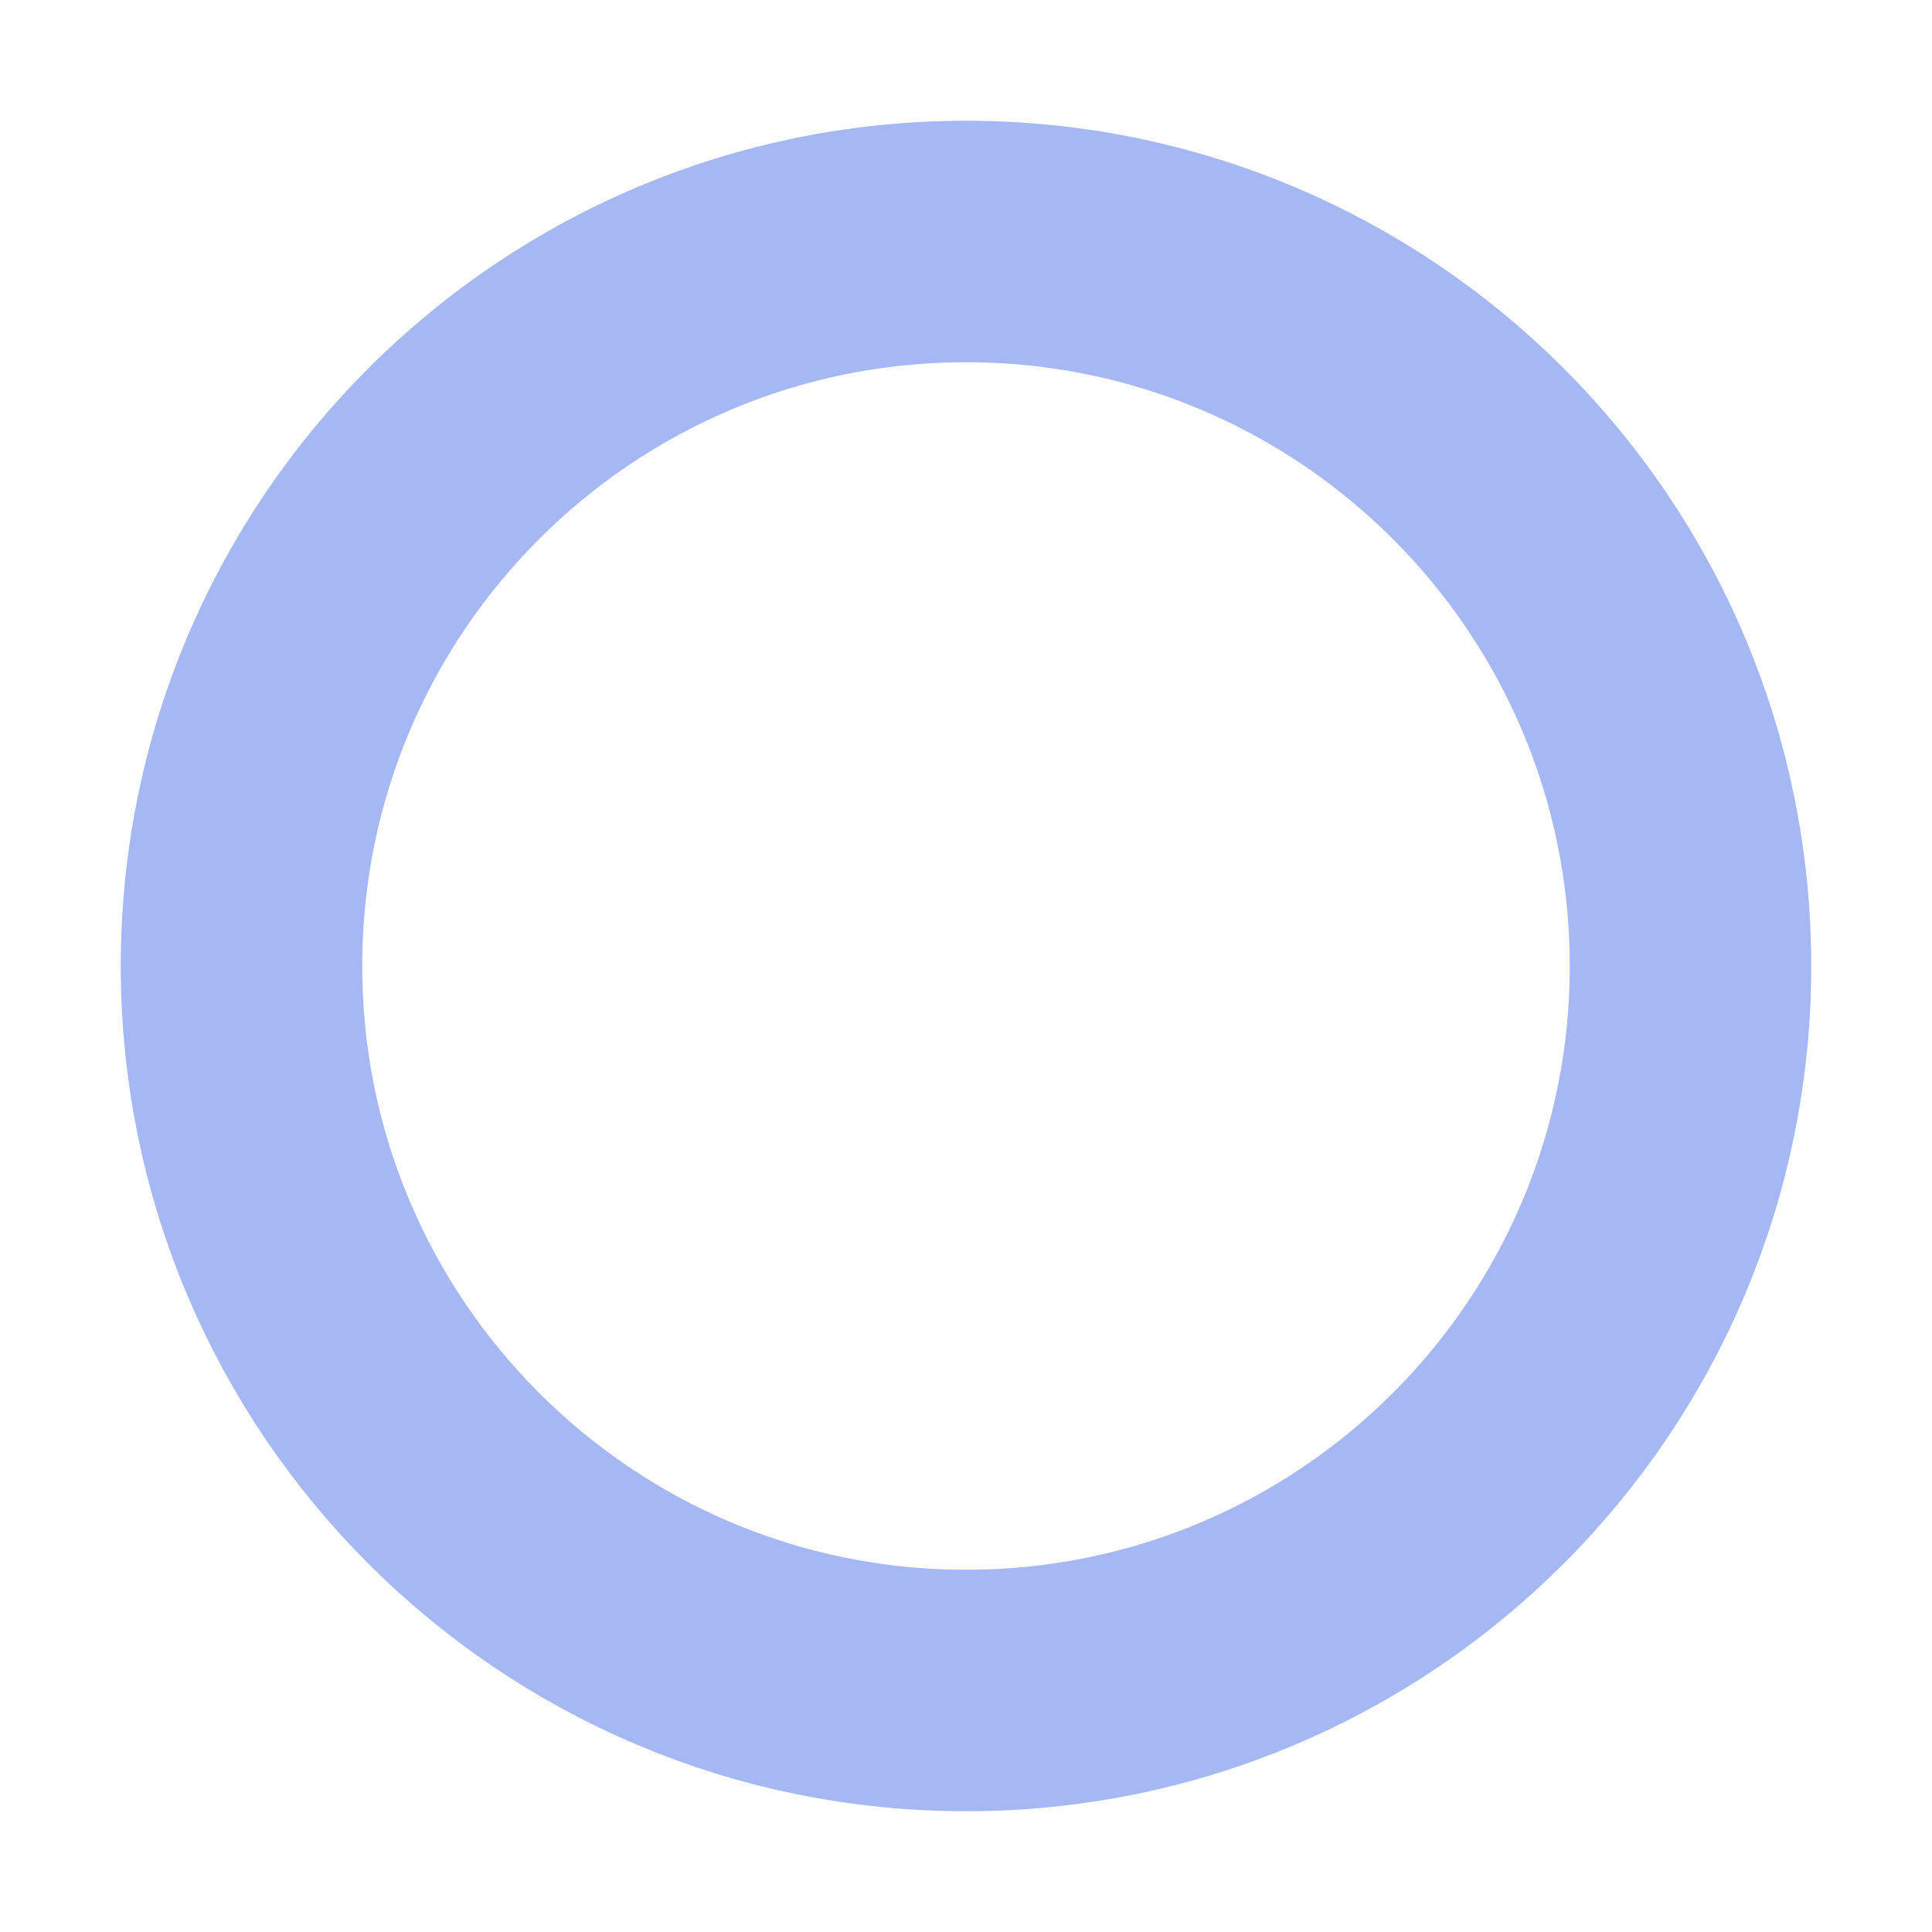
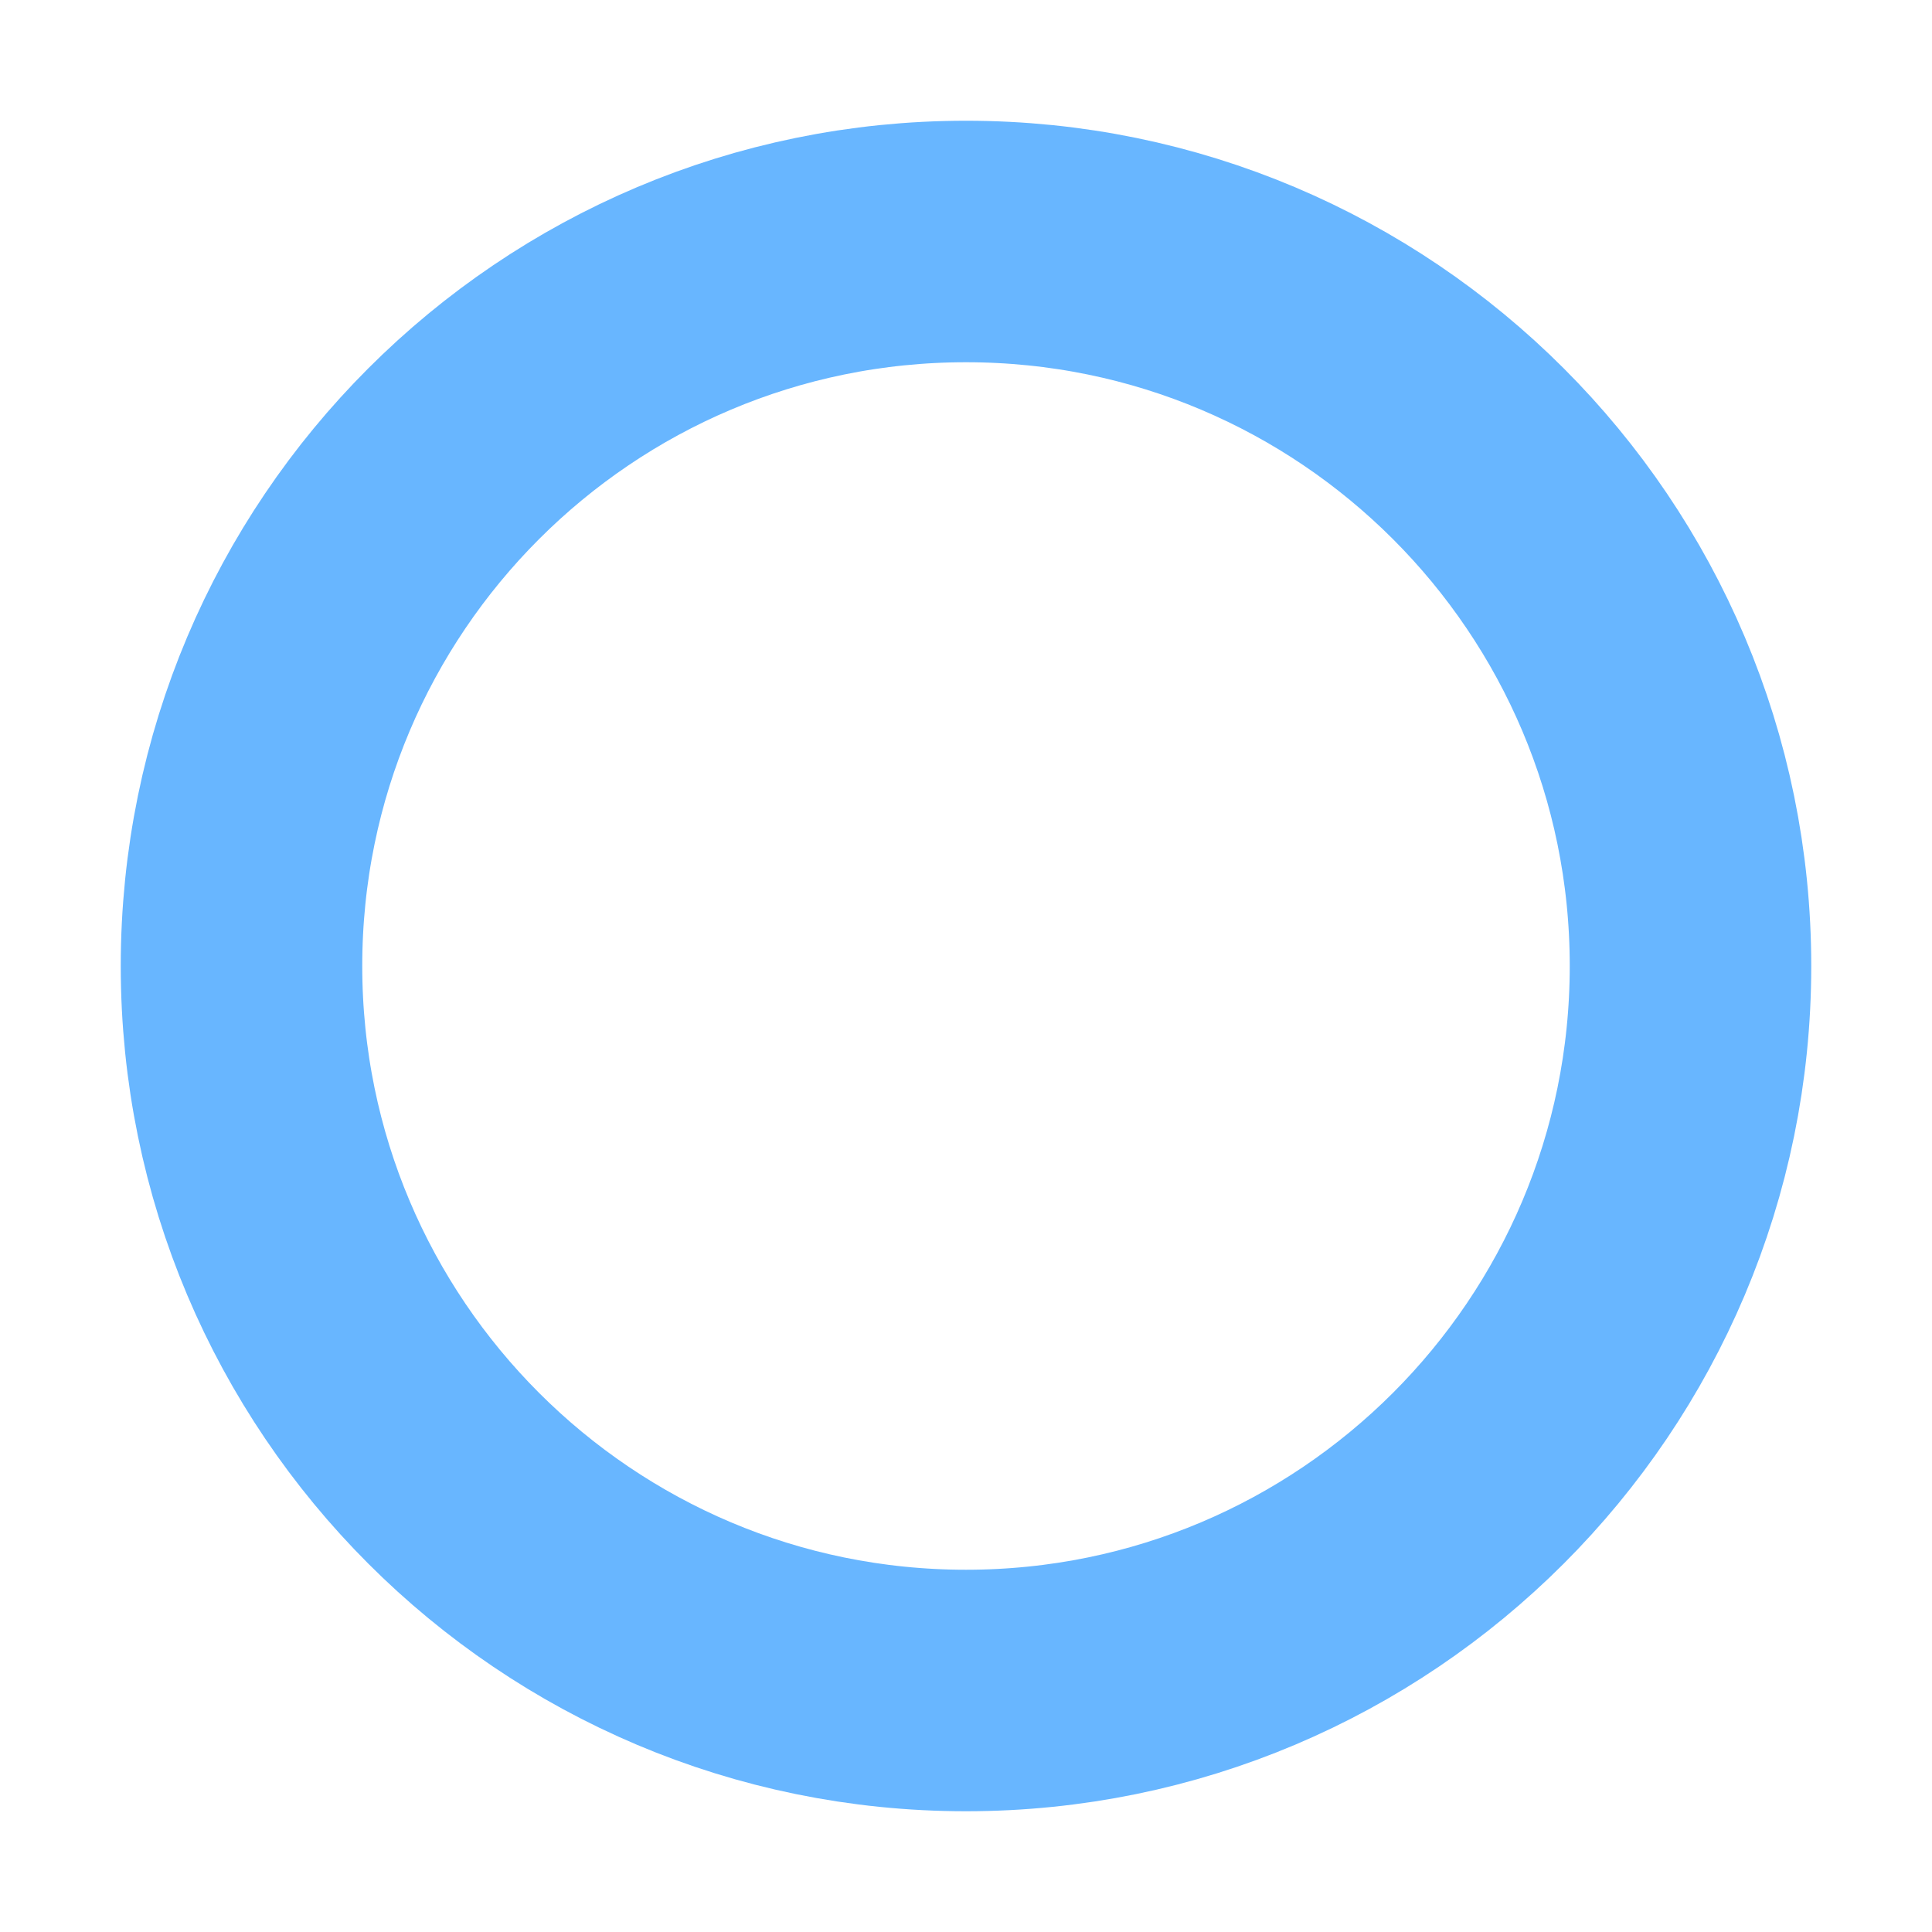
<svg xmlns="http://www.w3.org/2000/svg" version="1.1" id="svg2" viewBox="0 0 16 16" height="16" width="16">
  <defs id="defs4" />
  <g transform="translate(0,-1036.362)" id="layer1">
-     <path style="opacity:1;fill:none;fill-opacity:1;stroke:#a5b7f3;stroke-width:2;stroke-linecap:butt;stroke-linejoin:round;stroke-miterlimit:4;stroke-dasharray:none;stroke-dashoffset:0;stroke-opacity:0.988" d="m 8,1038.362 a 6,6 0 0 0 -6,6 6,6 0 0 0 6,6 6,6 0 0 0 6,-6 6,6 0 0 0 -6,-6 z" id="path4157" />
+     <path style="opacity:1;fill:none;fill-opacity:1;stroke:#68b6ff;stroke-width:2;stroke-linecap:butt;stroke-linejoin:round;stroke-miterlimit:4;stroke-dasharray:none;stroke-dashoffset:0;stroke-opacity:1" d="m 8,1038.362 a 6,6 0 0 0 -6,6 6,6 0 0 0 6,6 6,6 0 0 0 6,-6 6,6 0 0 0 -6,-6 z" id="path4157" />
  </g>
</svg>
